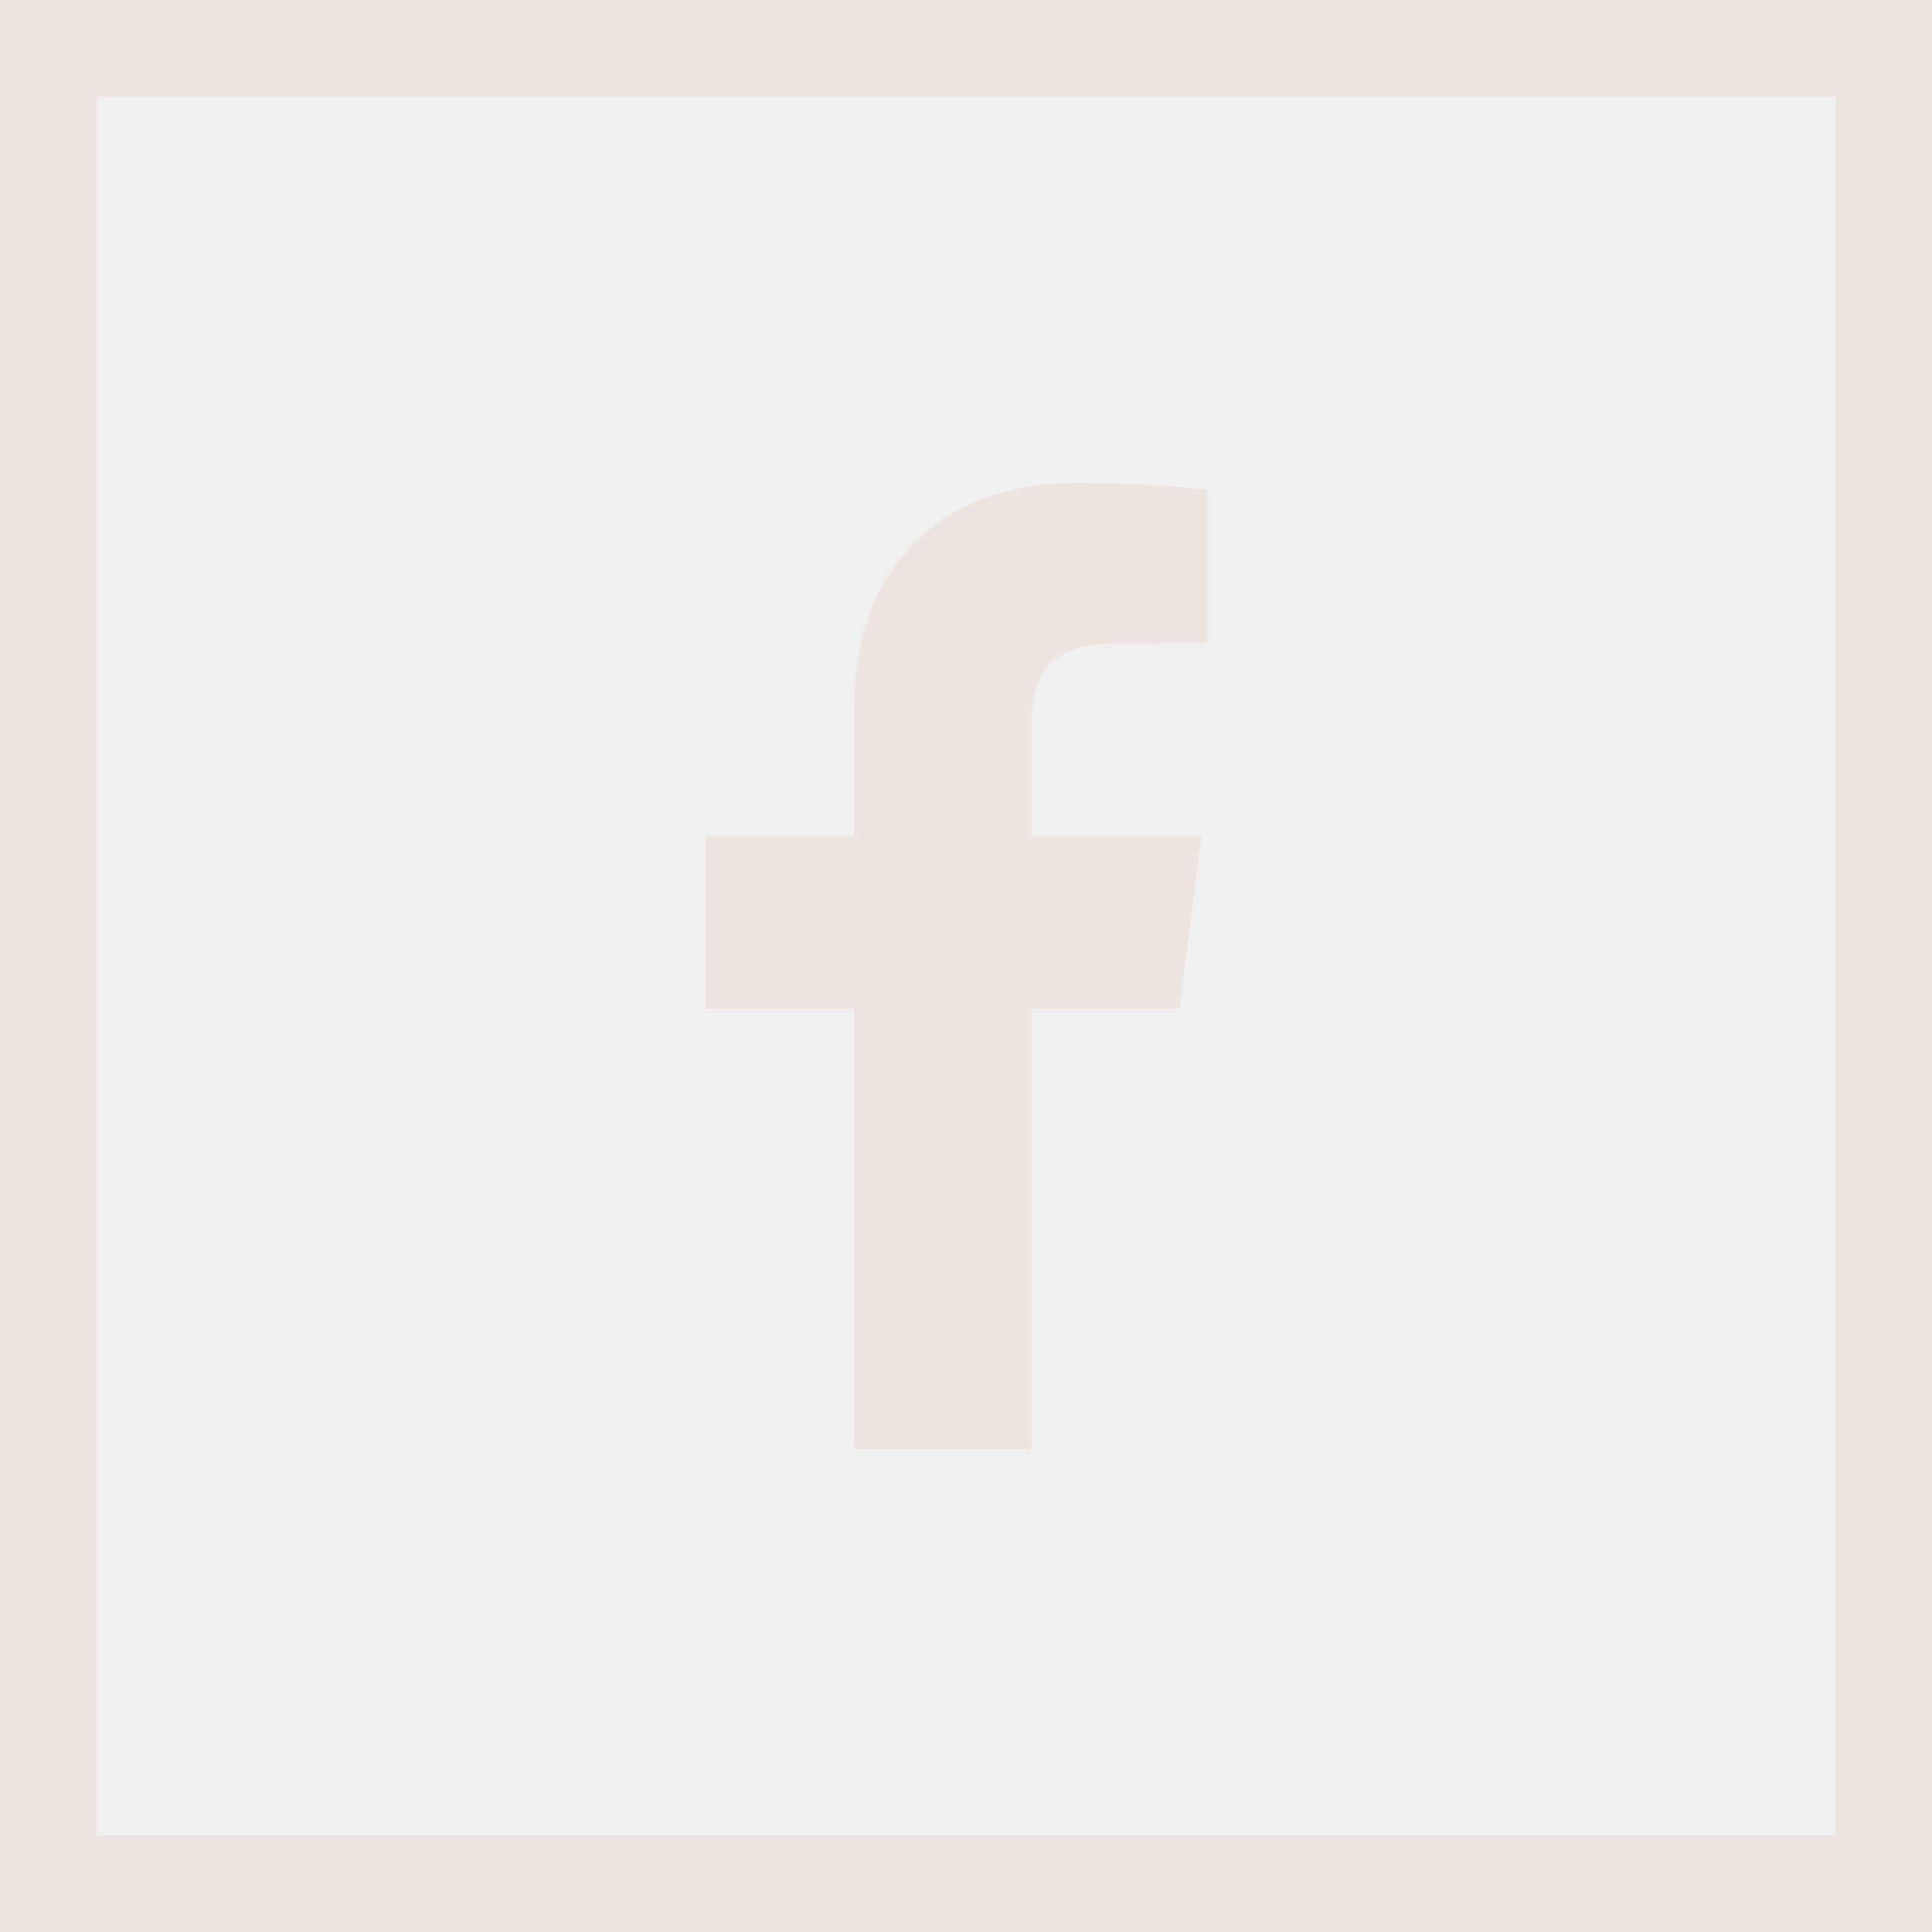
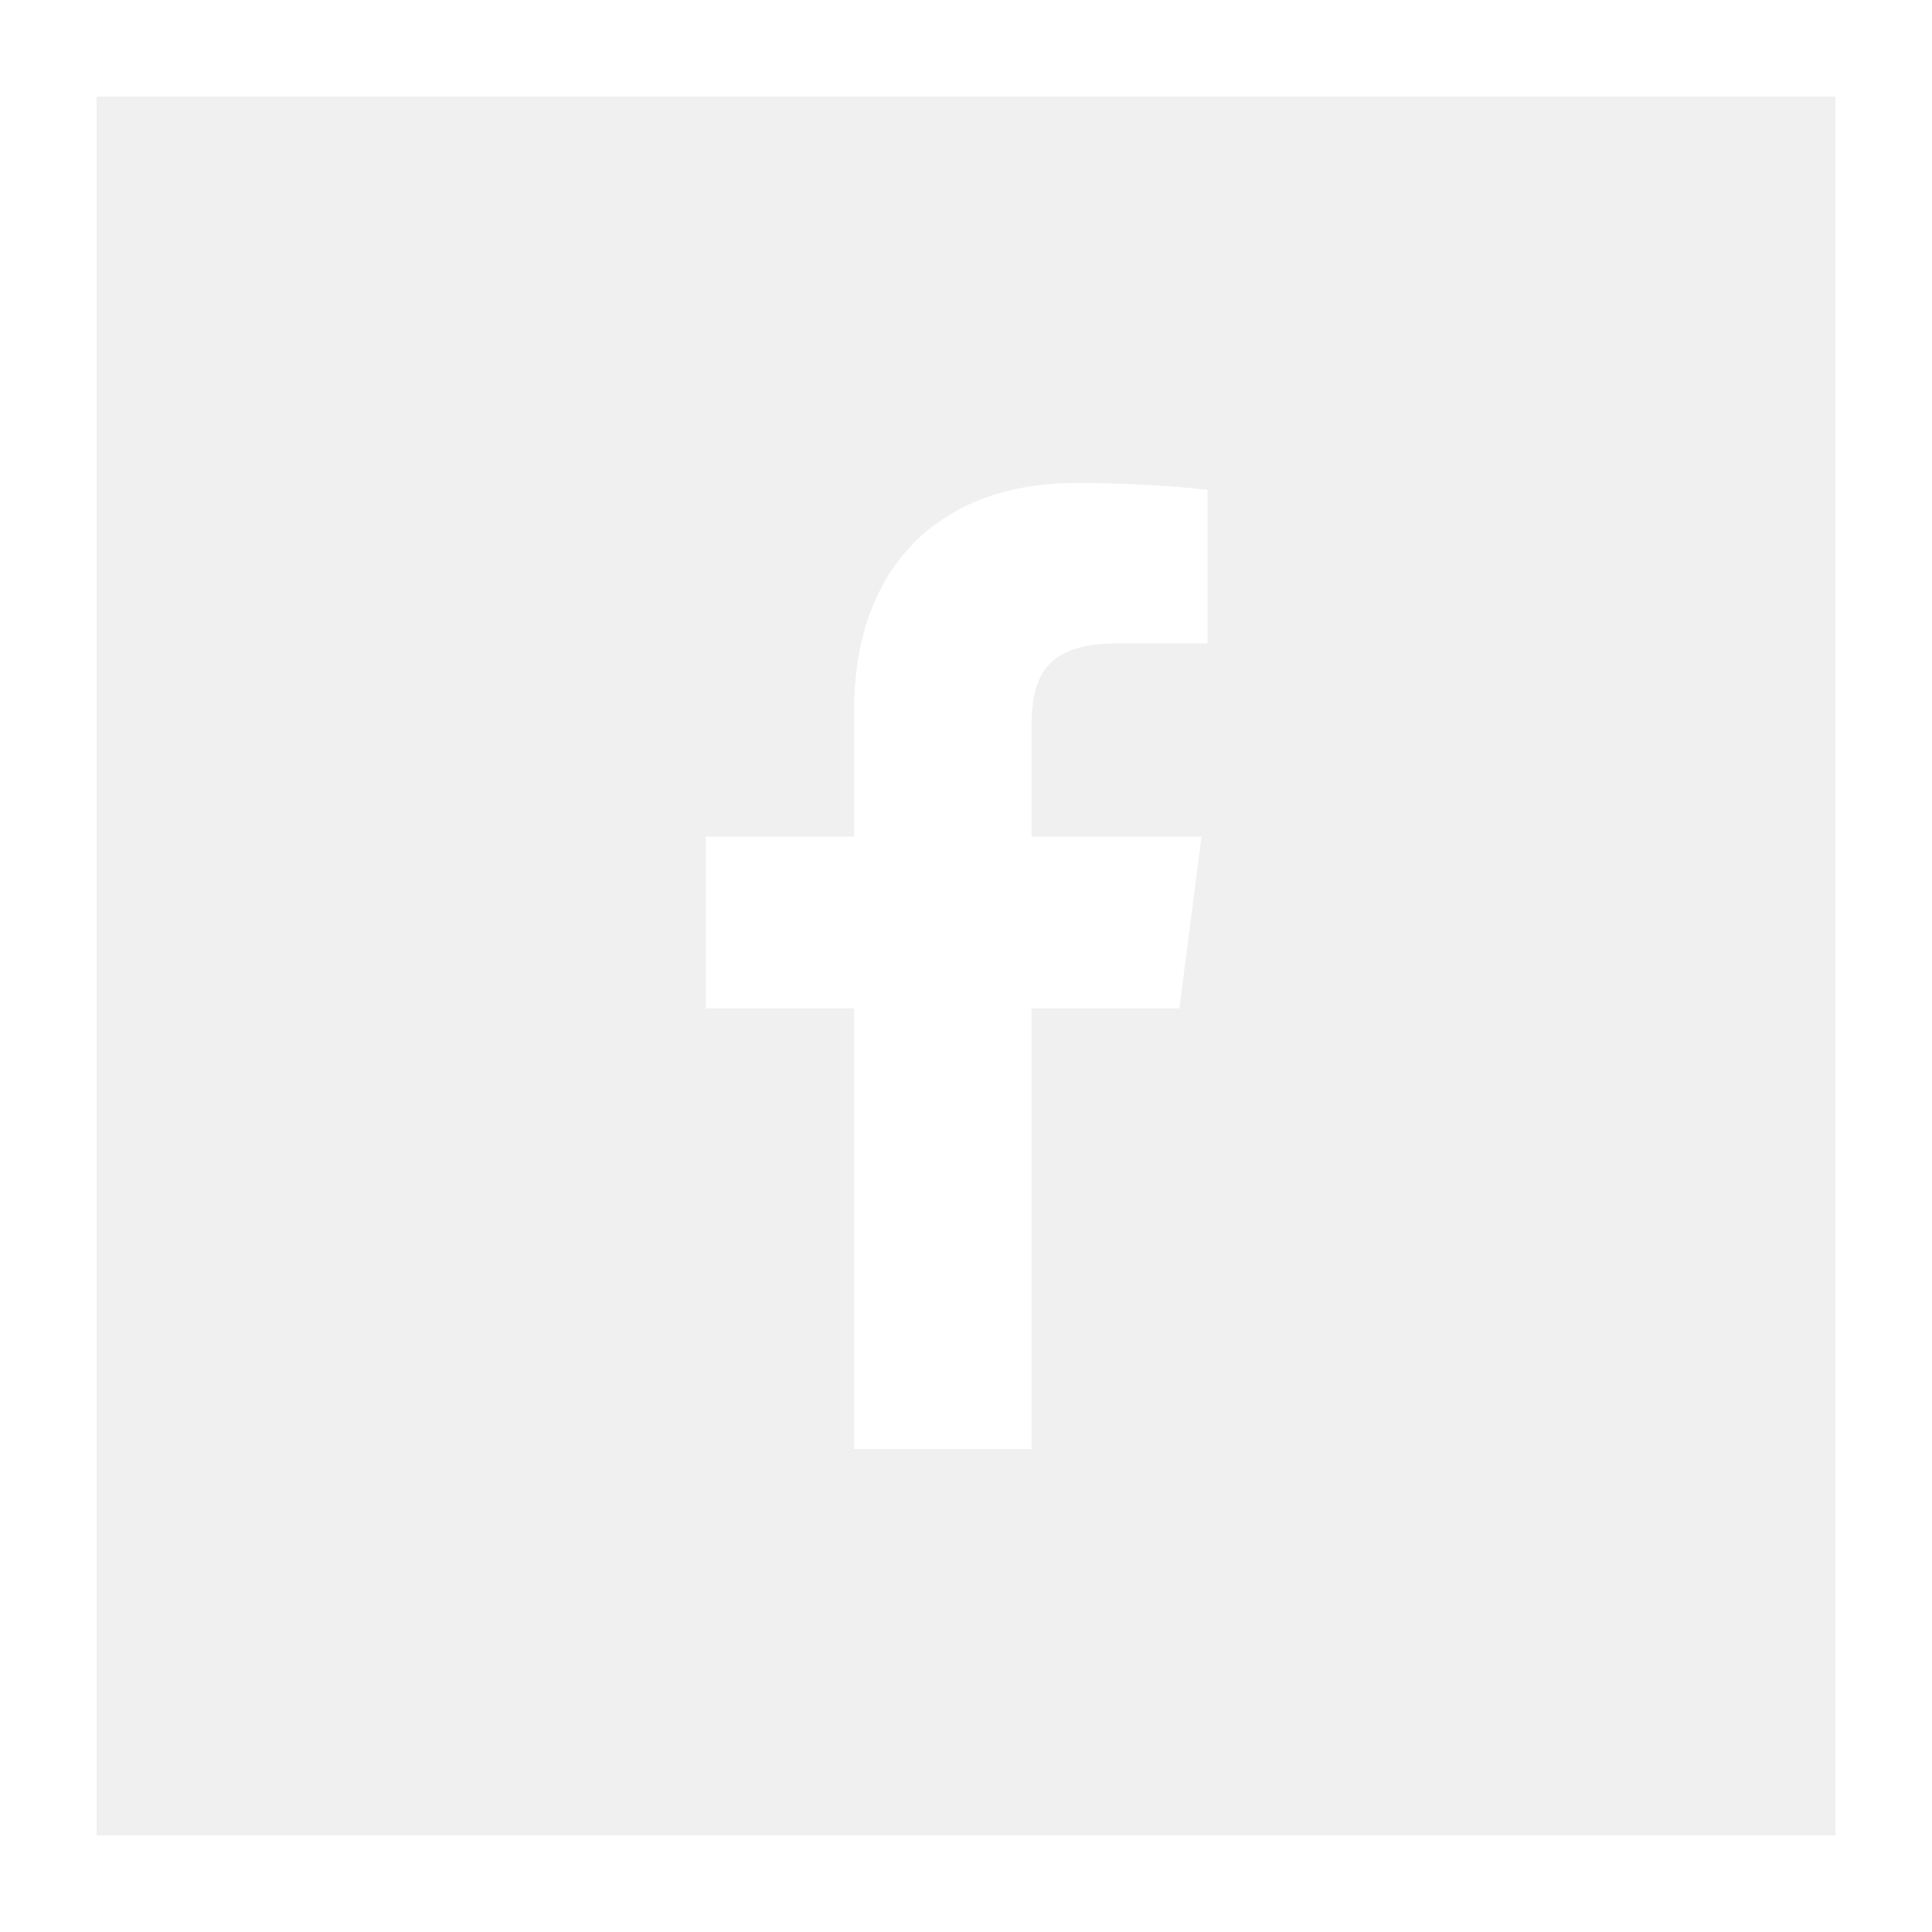
<svg xmlns="http://www.w3.org/2000/svg" width="20" height="20" viewBox="0 0 20 20" fill="none">
-   <rect x="0.5" y="0.5" width="19" height="19" stroke="#EEE6E2" />
-   <path d="M10.678 15V10.439H12.209L12.438 8.661H10.678V7.526C10.678 7.011 10.82 6.661 11.559 6.661L12.5 6.66V5.07C12.044 5.022 11.587 4.998 11.129 5C9.771 5 8.842 5.829 8.842 7.35V8.661H7.307V10.439H8.842V15H10.678Z" fill="#EEE6E2" />
+   <rect x="0.5" y="0.5" width="19" height="19" stroke="#fff" />
+   <path d="M10.678 15V10.439H12.209L12.438 8.661H10.678V7.526C10.678 7.011 10.82 6.661 11.559 6.661L12.5 6.66V5.07C12.044 5.022 11.587 4.998 11.129 5C9.771 5 8.842 5.829 8.842 7.35V8.661H7.307V10.439H8.842V15H10.678Z" fill="#fff" />
</svg>
